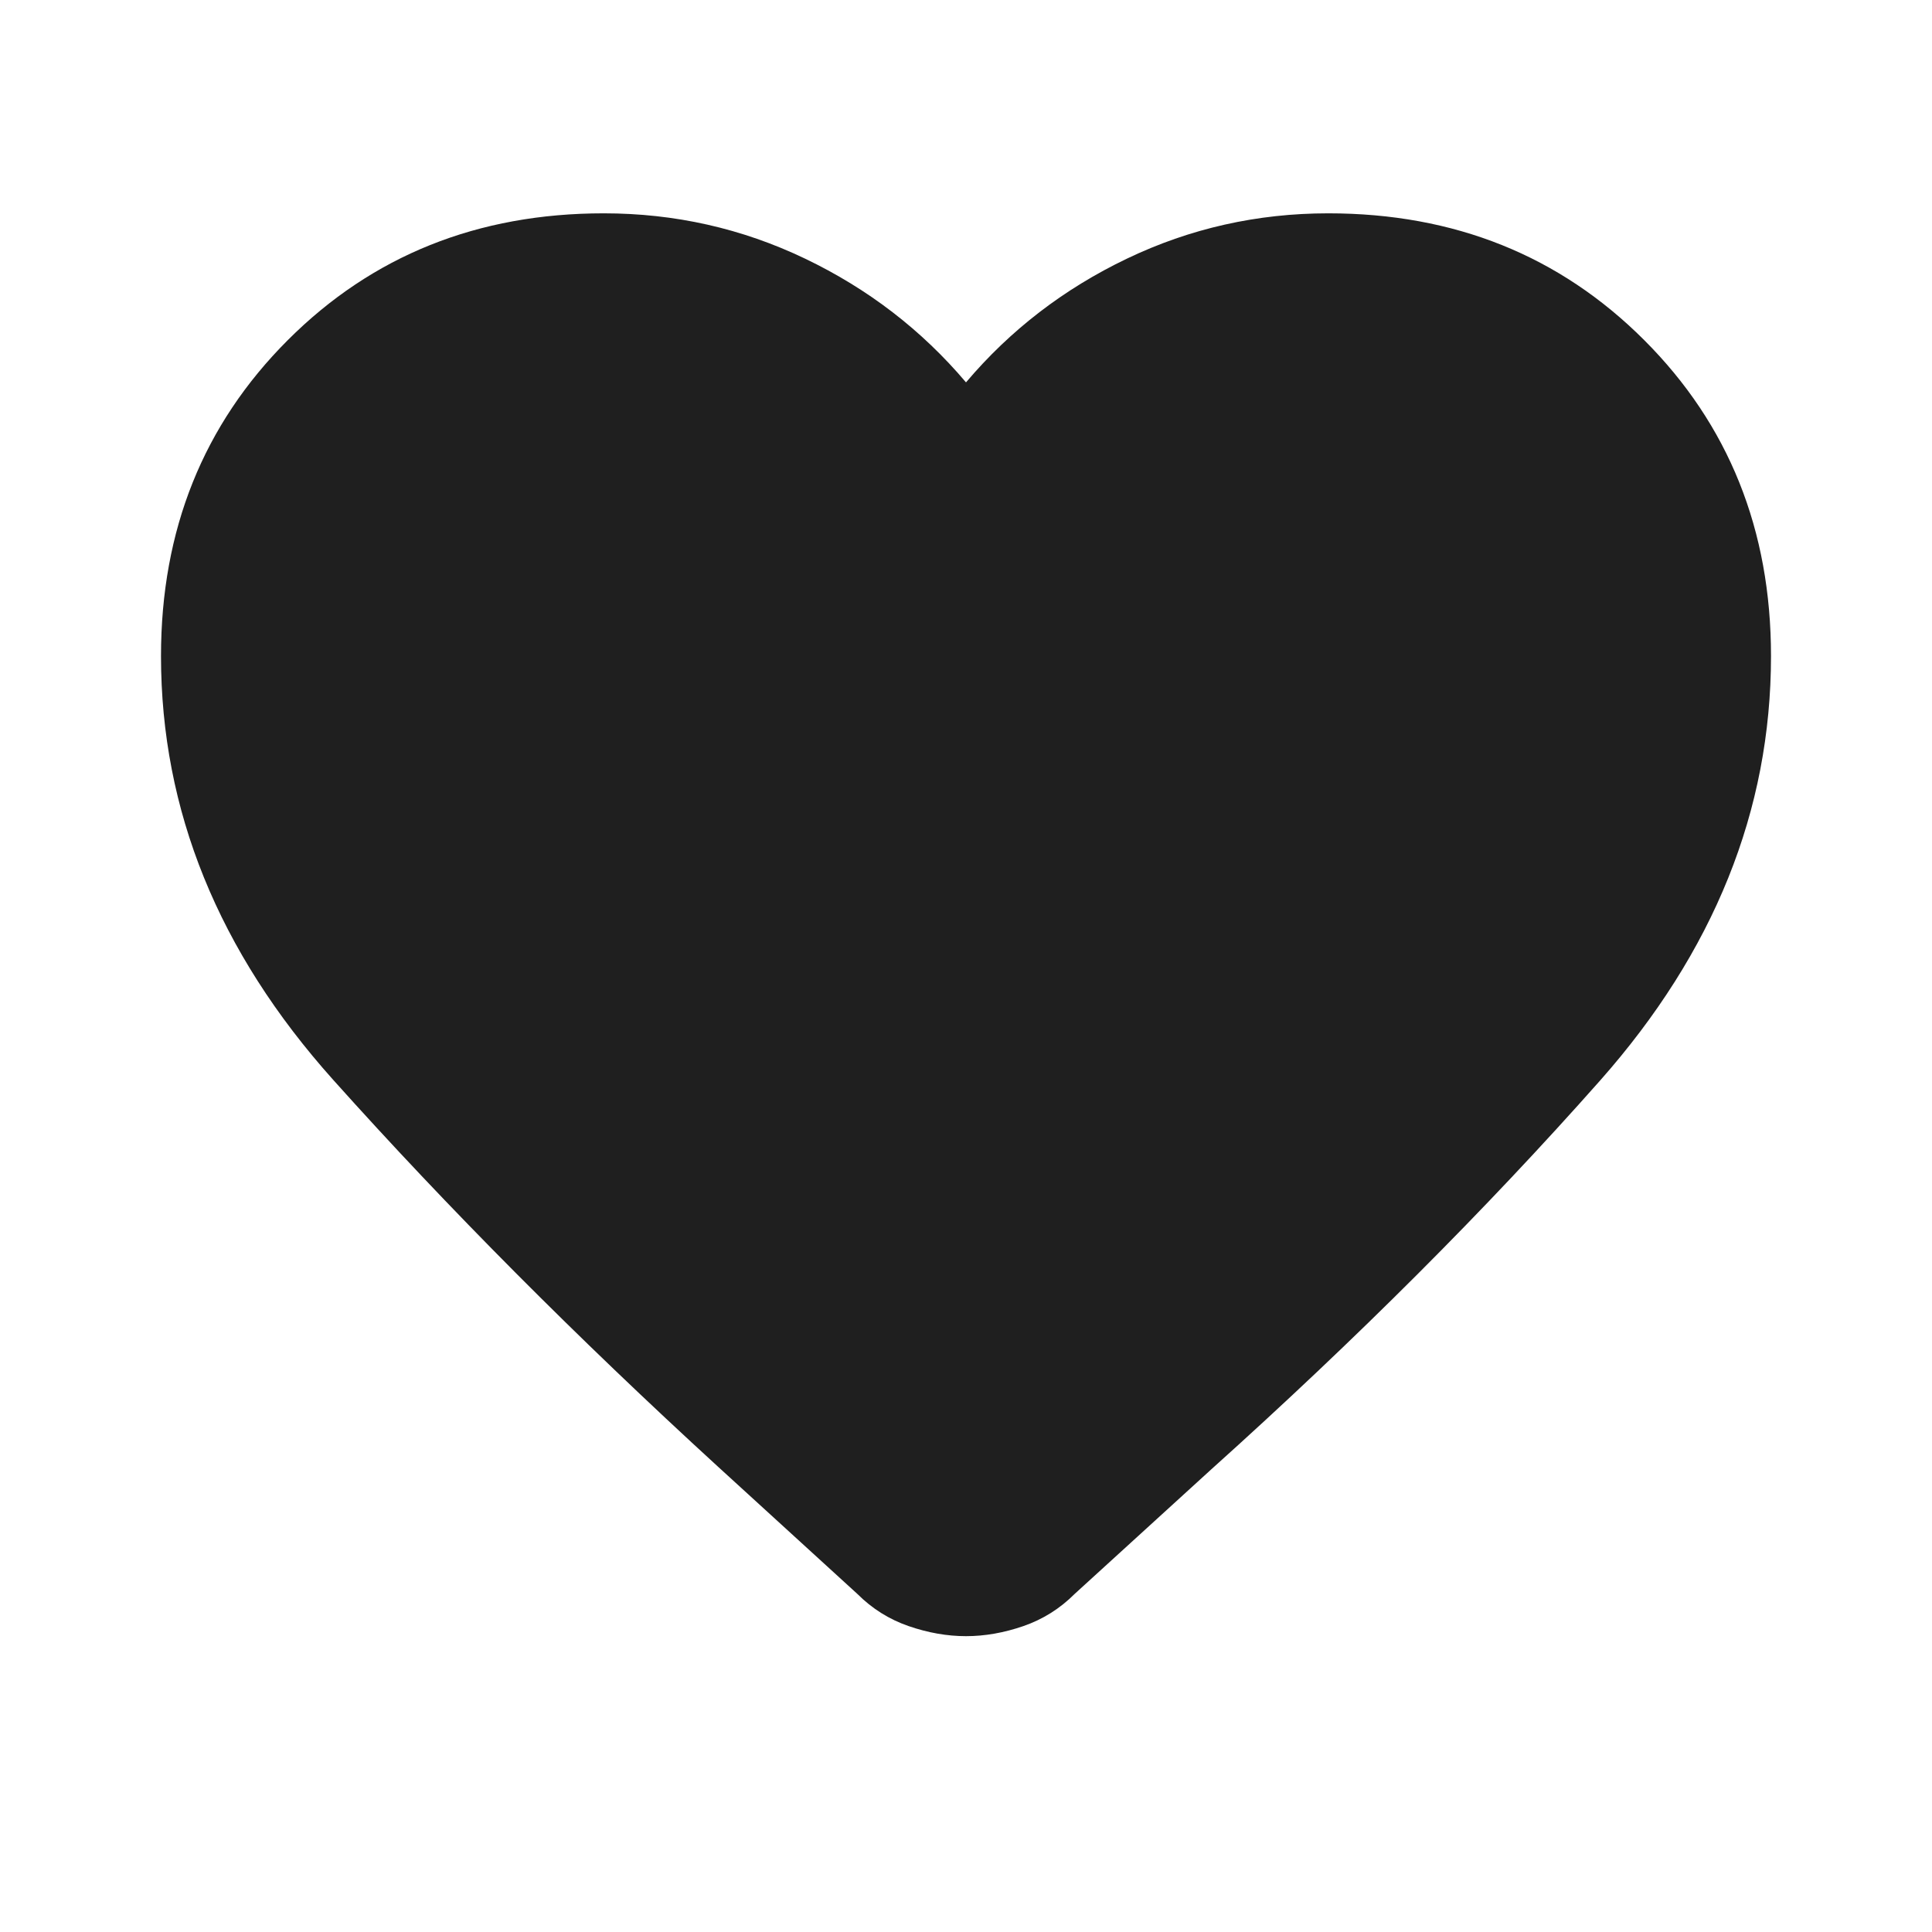
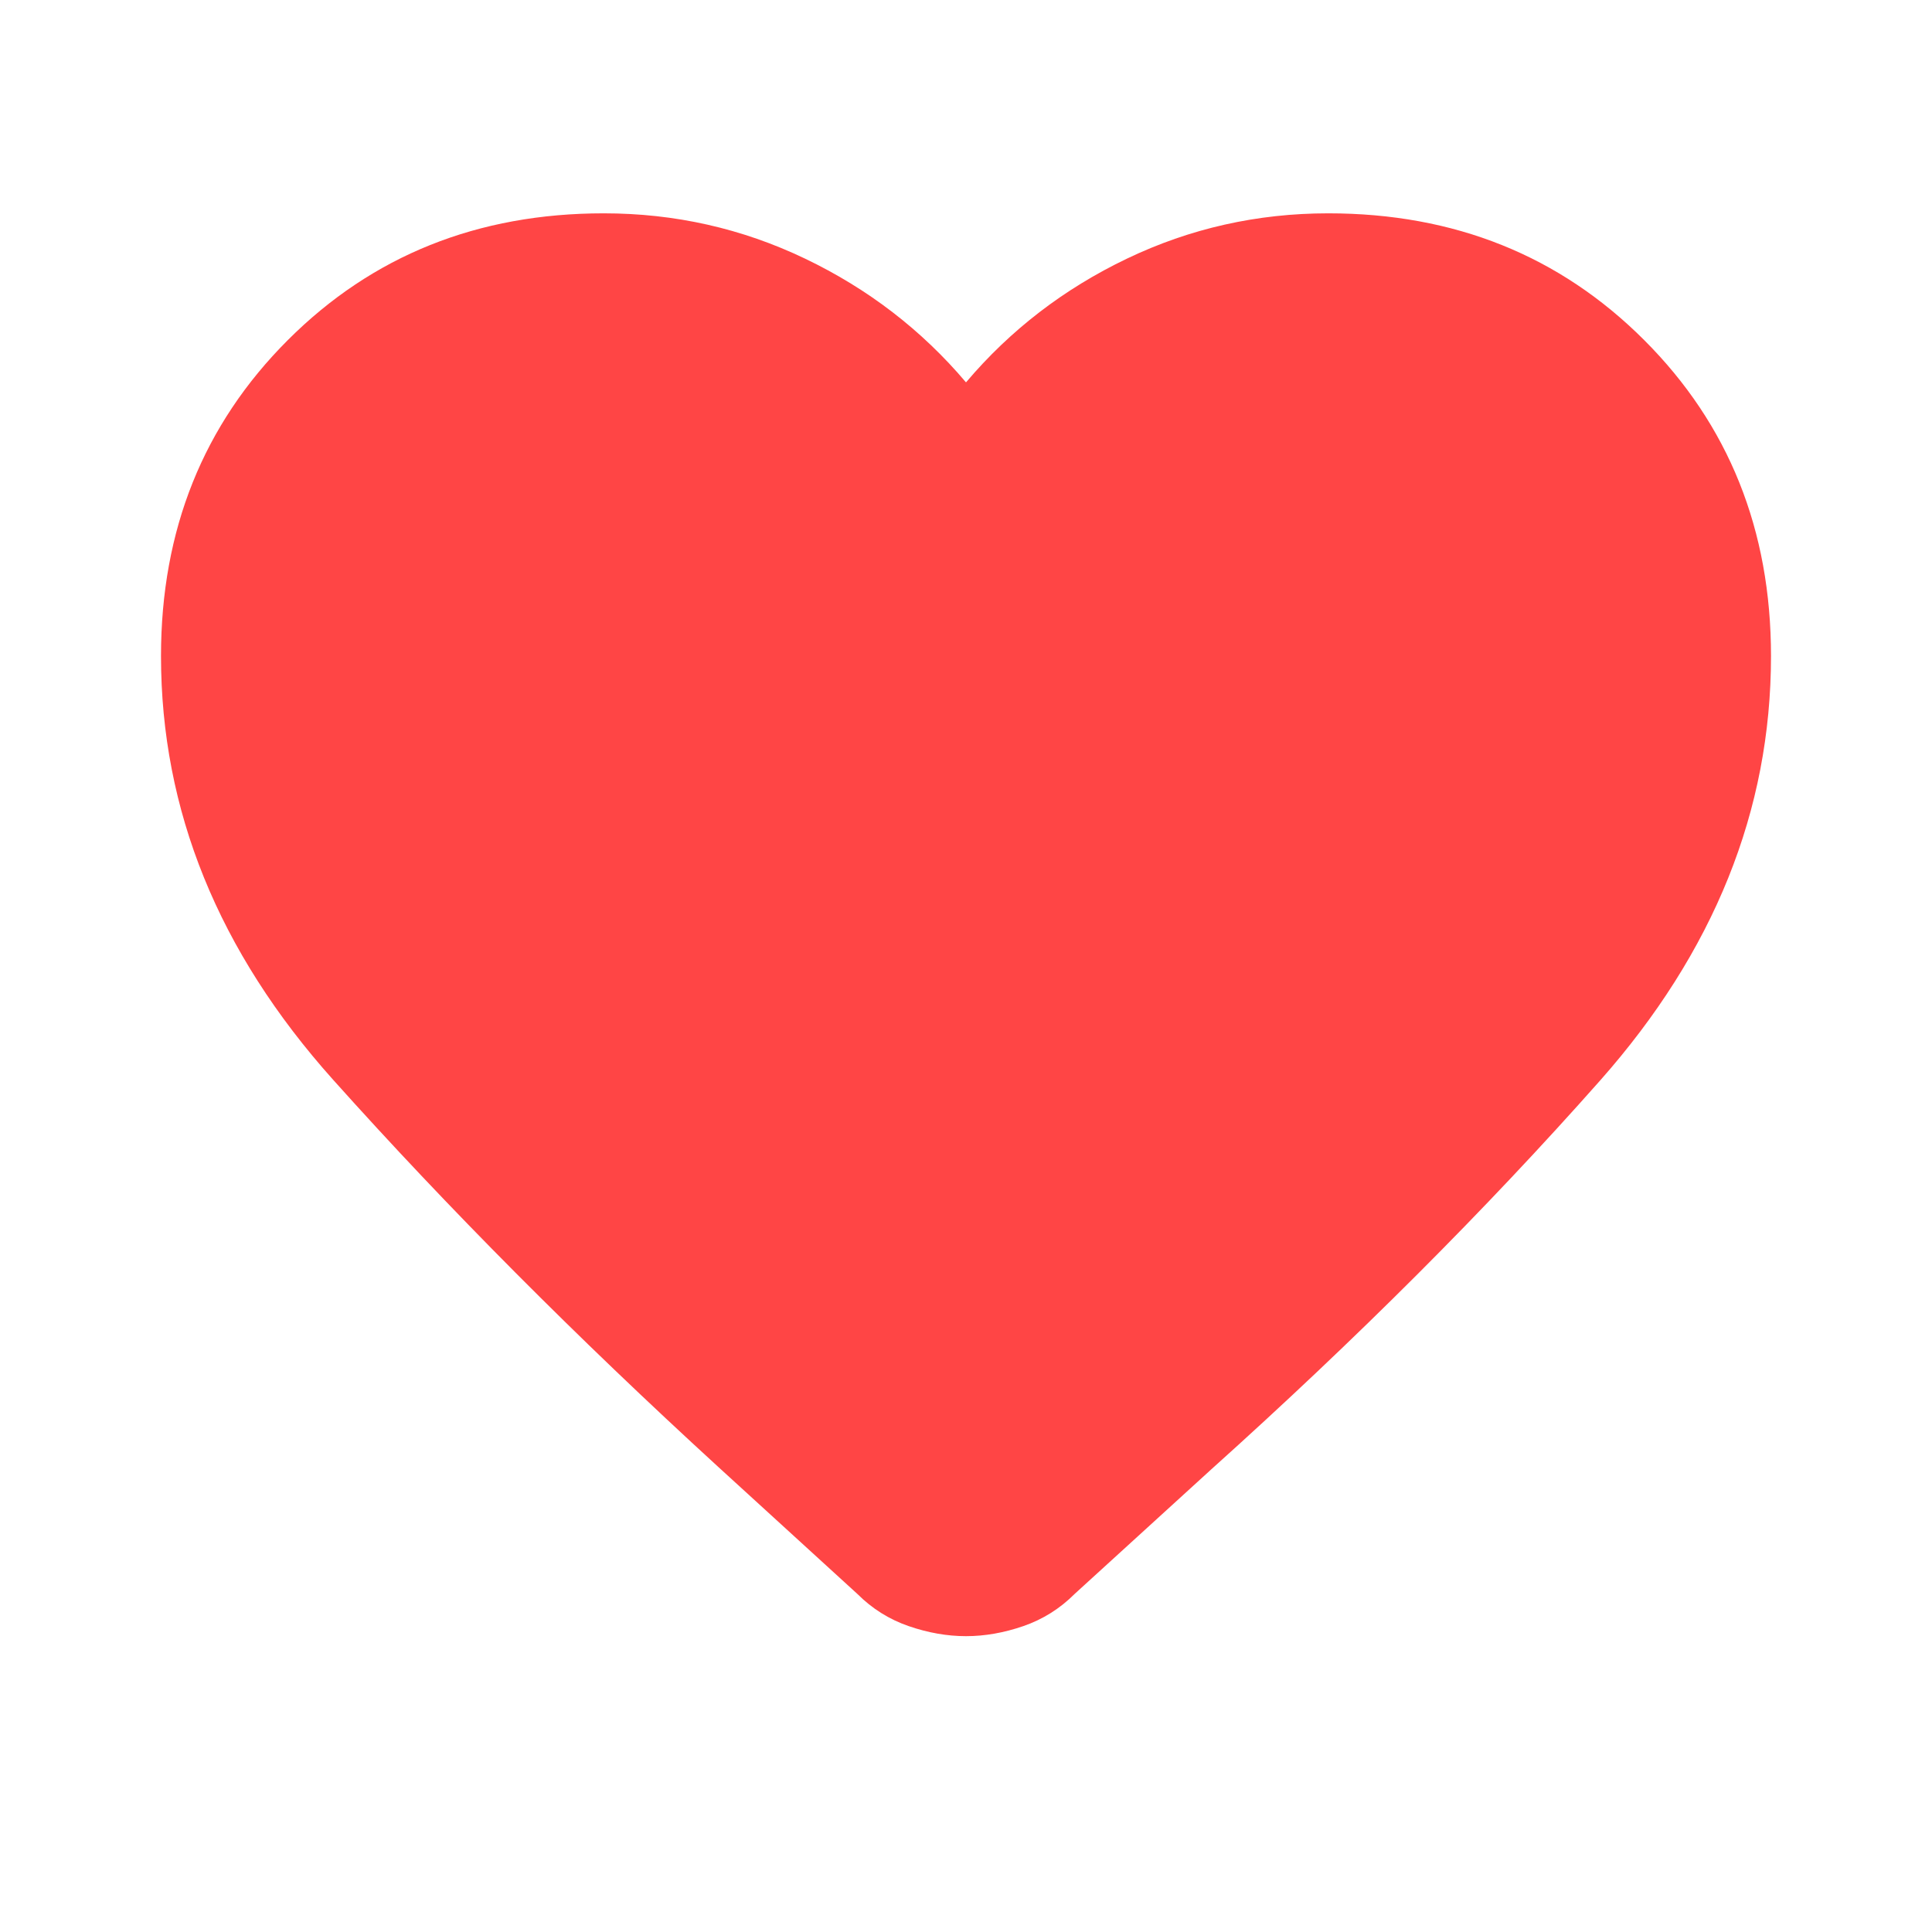
- <svg xmlns="http://www.w3.org/2000/svg" height="24px" viewBox="0 -960 960 960" width="24px" fill="#1f1f1f">
+ <svg xmlns="http://www.w3.org/2000/svg" height="24px" viewBox="0 -960 960 960" width="24px" fill="#FF4545">
  <path d="M451.5-152q-14.5-5-25.5-16l-69-63q-106-97-191.5-192.5T80-634q0-94 63-157t157-63q53 0 100 22.5t80 61.5q33-39 80-61.5T660-854q94 0 157 63t63 157q0 115-85 211T602-230l-68 62q-11 11-25.5 16t-28.5 5q-14 0-28.5-5Z" />
</svg>
